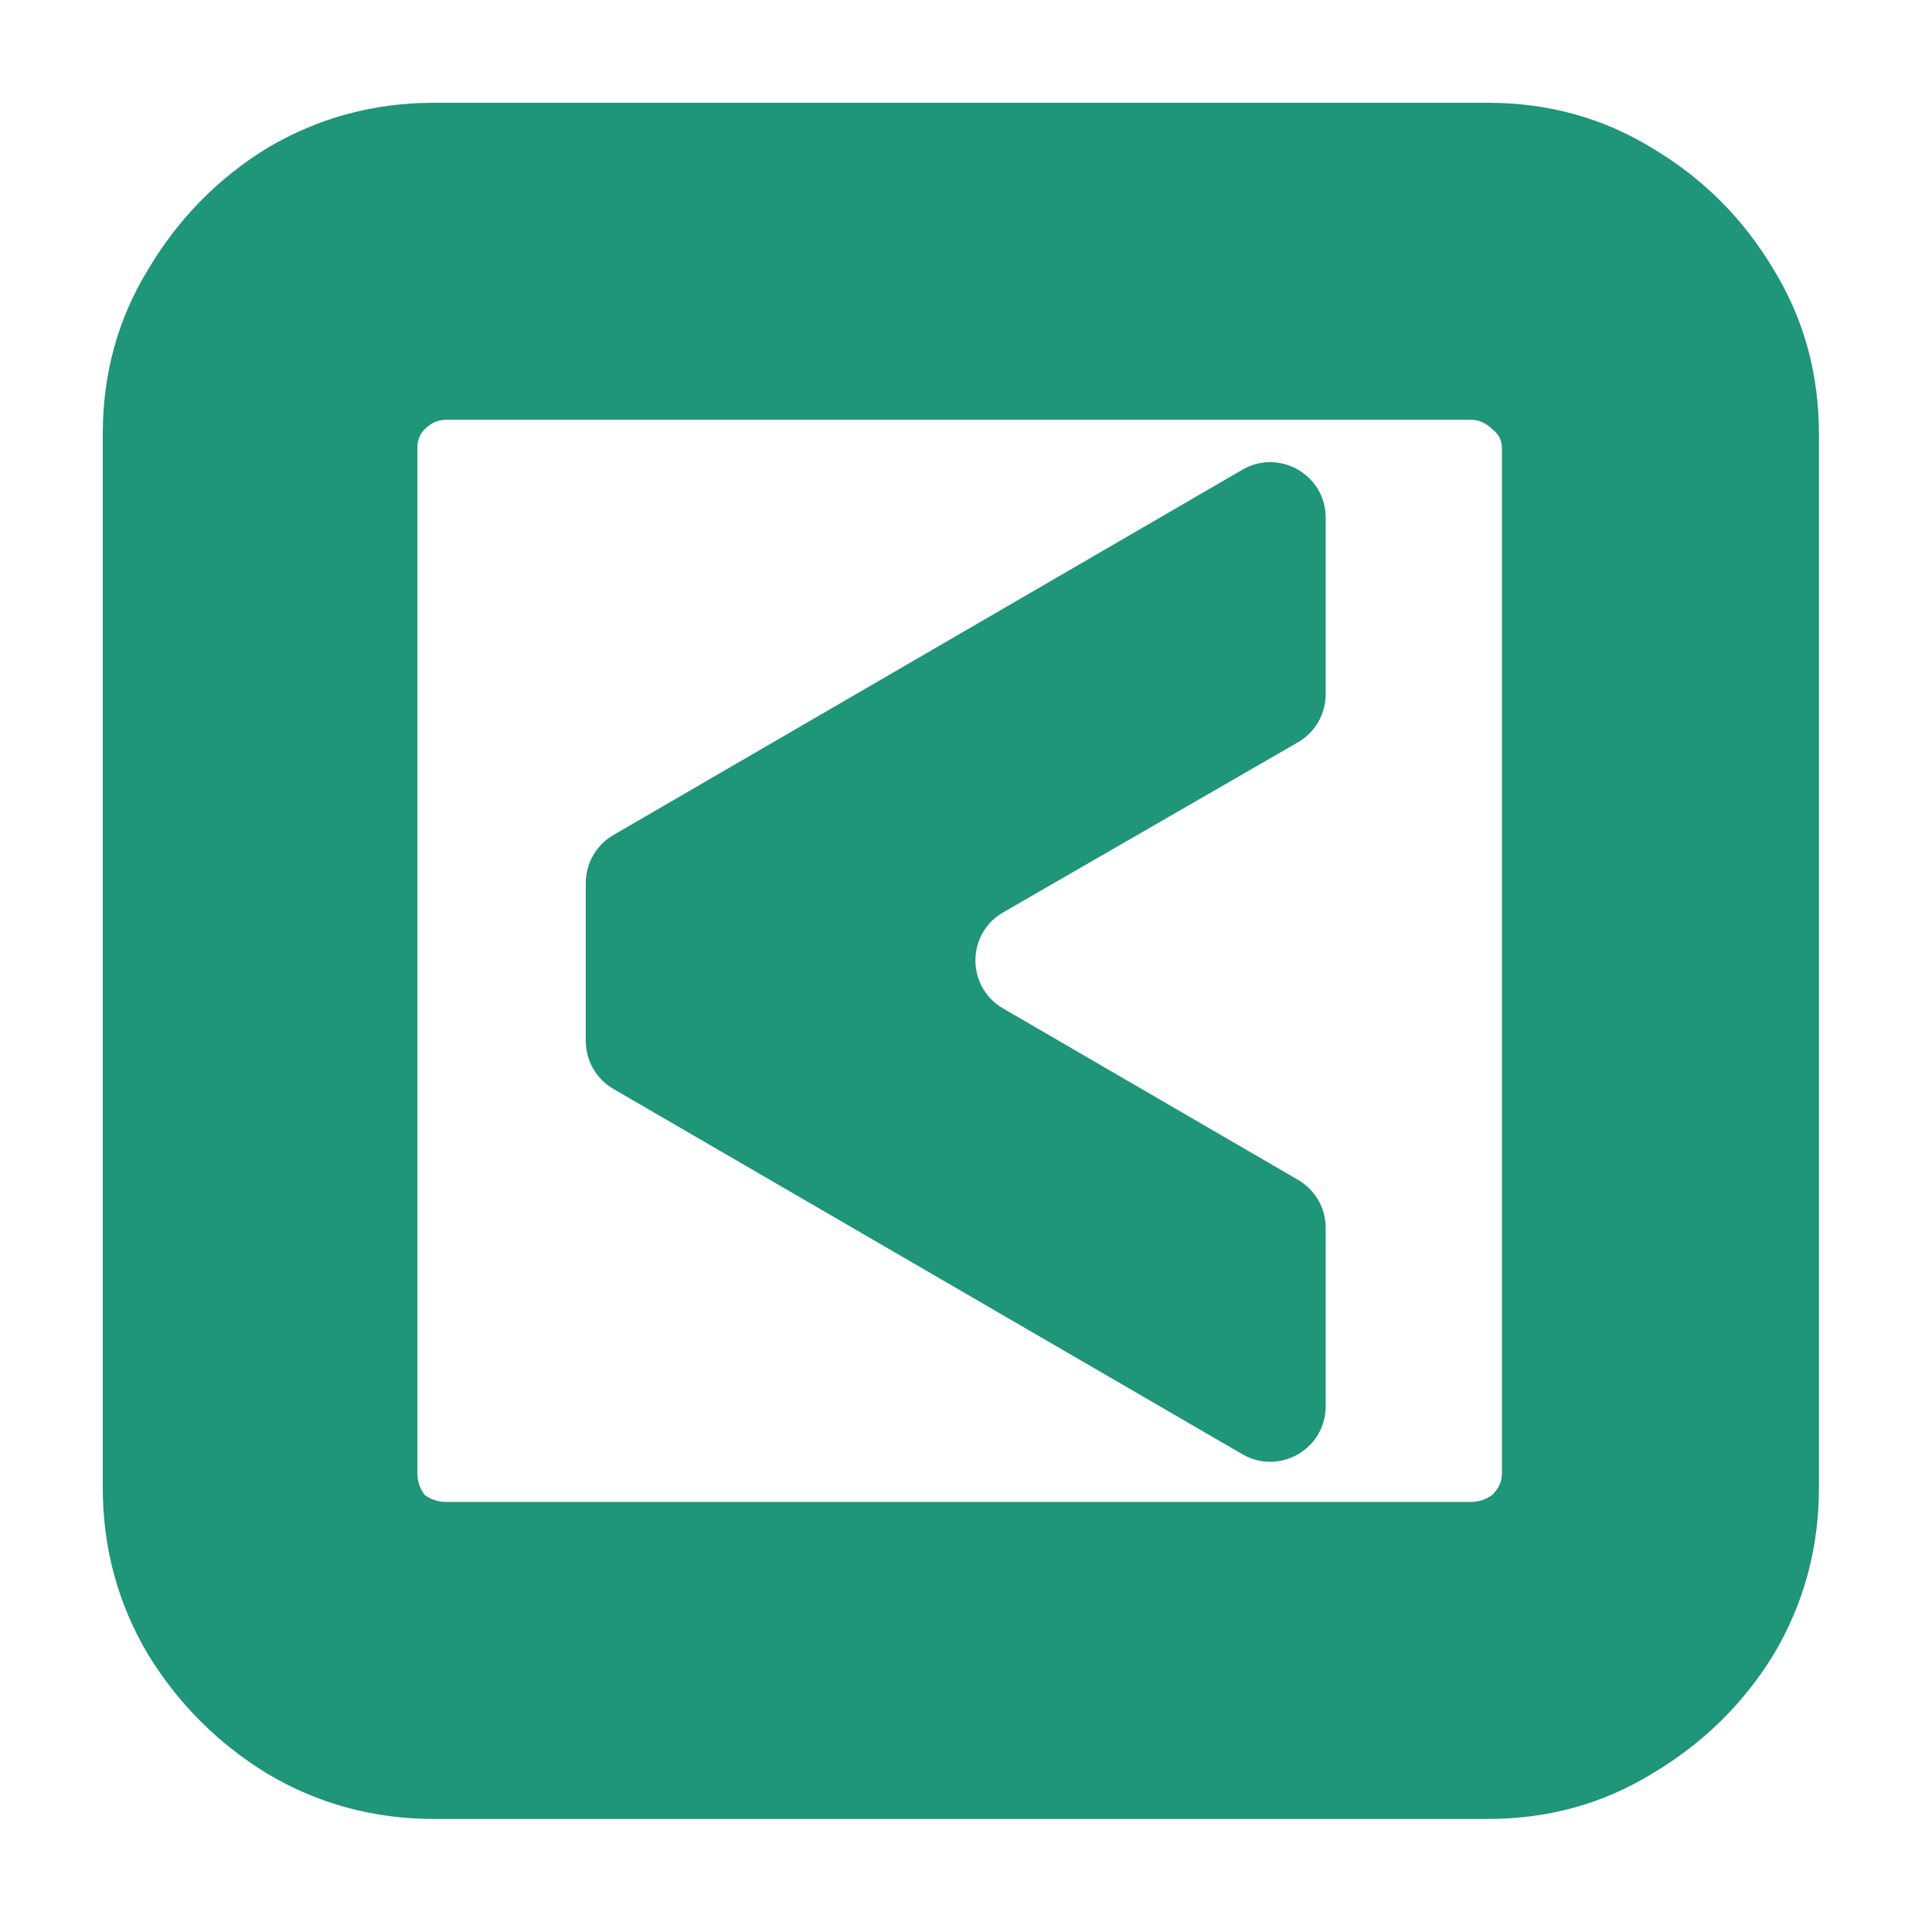
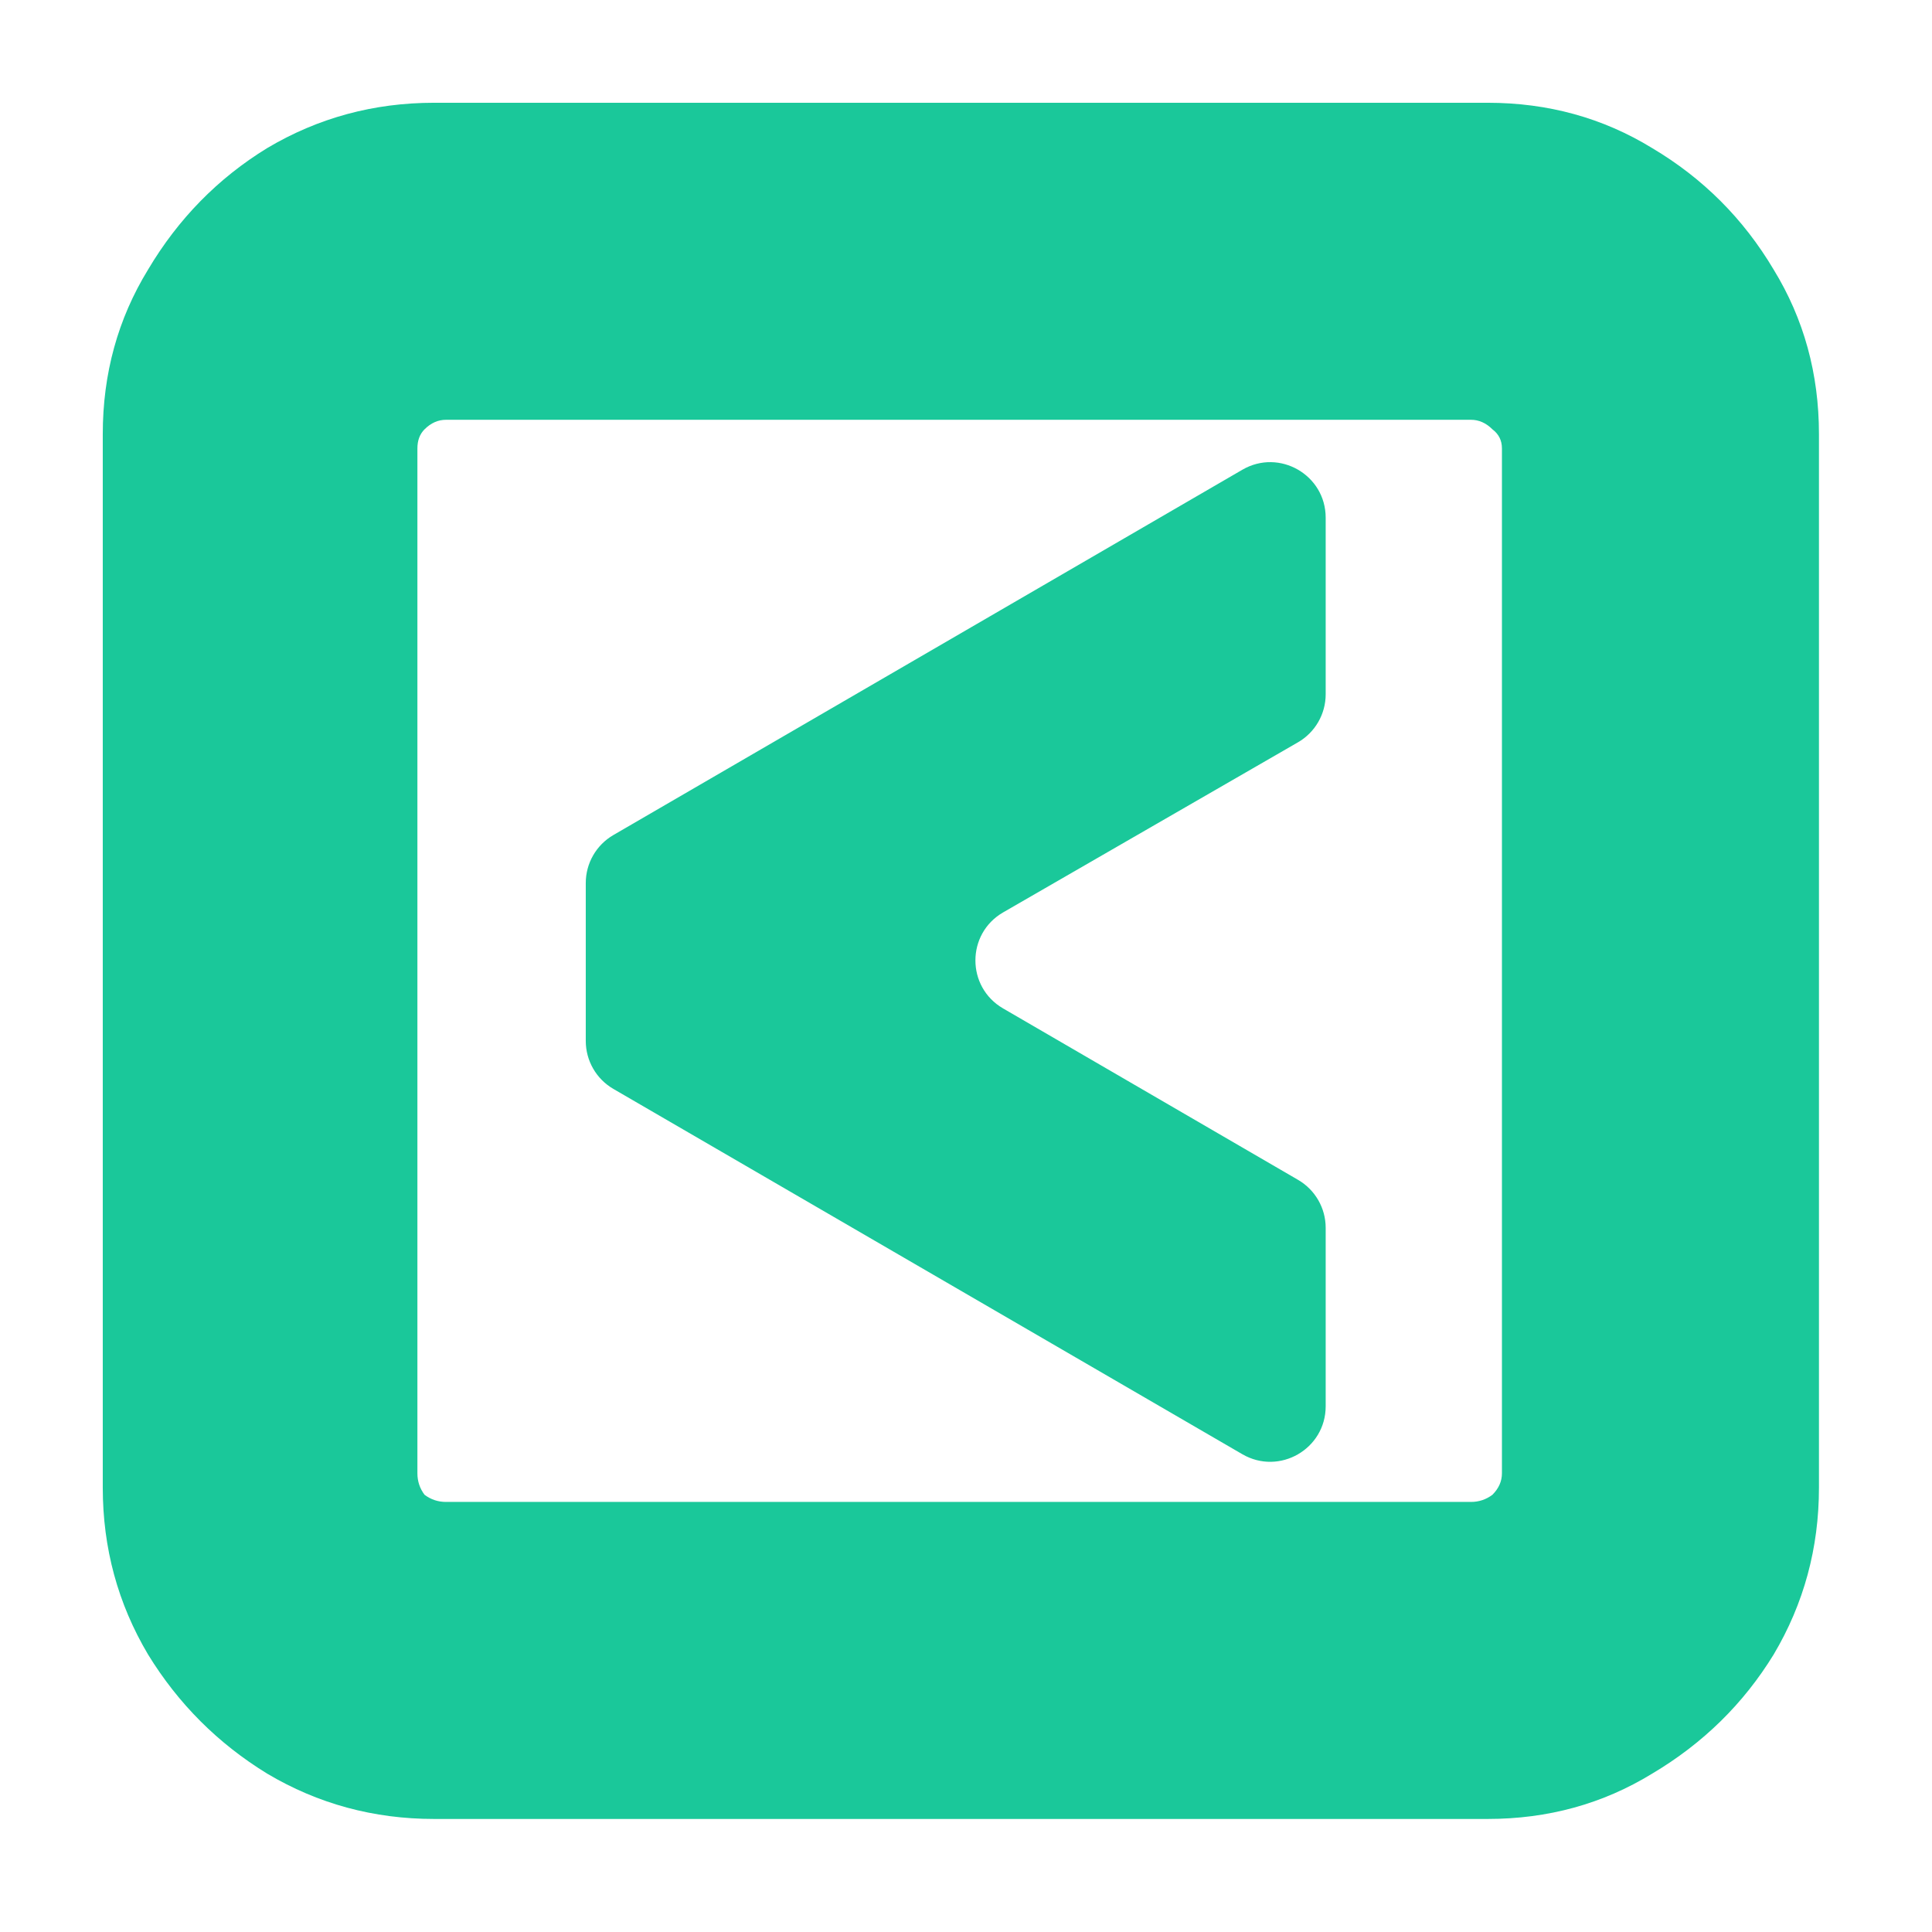
<svg xmlns="http://www.w3.org/2000/svg" viewBox="56 56 188 188" fill="none">
-   <path d="M185 192.842C185 197.003 180.49 199.599 176.892 197.509L115.687 161.961C114.023 160.995 113 159.217 113 157.294V141.924C113 140.001 114.023 138.223 115.687 137.257L176.892 101.709C180.49 99.619 185 102.215 185 106.376V123.56C185 125.488 183.971 127.271 182.3 128.235L153.617 144.782C150.023 146.856 150.015 152.039 153.602 154.124L182.315 170.812C183.977 171.778 185 173.555 185 175.478V192.842Z" fill="#1F957A" />
-   <path d="M98.24 233C92.364 233 86.952 231.531 82.004 228.593C77.211 225.655 73.345 221.789 70.407 216.996C67.469 212.048 66 206.636 66 200.76V98.24C66 92.364 67.469 87.03 70.407 82.236C73.345 77.288 77.211 73.345 82.004 70.407C86.952 67.469 92.364 66 98.24 66H200.76C206.636 66 211.97 67.469 216.764 70.407C221.712 73.345 225.655 77.288 228.593 82.236C231.531 87.03 233 92.364 233 98.24V200.76C233 206.636 231.531 212.048 228.593 216.996C225.655 221.789 221.712 225.655 216.764 228.593C211.97 231.531 206.636 233 200.76 233H98.24ZM99.4 202.151H199.136C199.909 202.151 200.605 201.919 201.224 201.456C201.842 200.837 202.151 200.141 202.151 199.368V99.632C202.151 98.859 201.842 98.24 201.224 97.776C200.605 97.158 199.909 96.849 199.136 96.849H99.4C98.627 96.849 97.931 97.158 97.312 97.776C96.849 98.24 96.617 98.859 96.617 99.632V199.368C96.617 200.141 96.849 200.837 97.312 201.456C97.931 201.919 98.627 202.151 99.4 202.151Z" fill="#1F957A" />
+   <path d="M185 192.842C185 197.003 180.49 199.599 176.892 197.509L115.687 161.961C114.023 160.995 113 159.217 113 157.294V141.924C113 140.001 114.023 138.223 115.687 137.257L176.892 101.709C180.49 99.619 185 102.215 185 106.376V123.56C185 125.488 183.971 127.271 182.3 128.235L153.617 144.782C150.023 146.856 150.015 152.039 153.602 154.124L182.315 170.812C183.977 171.778 185 173.555 185 175.478V192.842Z" fill="#1AC89A" />
+   <path d="M98.24 233C92.364 233 86.952 231.531 82.004 228.593C77.211 225.655 73.345 221.789 70.407 216.996C67.469 212.048 66 206.636 66 200.76V98.24C66 92.364 67.469 87.03 70.407 82.236C73.345 77.288 77.211 73.345 82.004 70.407C86.952 67.469 92.364 66 98.24 66H200.76C206.636 66 211.97 67.469 216.764 70.407C221.712 73.345 225.655 77.288 228.593 82.236C231.531 87.03 233 92.364 233 98.24V200.76C233 206.636 231.531 212.048 228.593 216.996C225.655 221.789 221.712 225.655 216.764 228.593C211.97 231.531 206.636 233 200.76 233H98.24ZM99.4 202.151H199.136C199.909 202.151 200.605 201.919 201.224 201.456C201.842 200.837 202.151 200.141 202.151 199.368V99.632C202.151 98.859 201.842 98.24 201.224 97.776C200.605 97.158 199.909 96.849 199.136 96.849H99.4C98.627 96.849 97.931 97.158 97.312 97.776C96.849 98.24 96.617 98.859 96.617 99.632V199.368C96.617 200.141 96.849 200.837 97.312 201.456C97.931 201.919 98.627 202.151 99.4 202.151Z" fill="#1AC89A" />
</svg>
